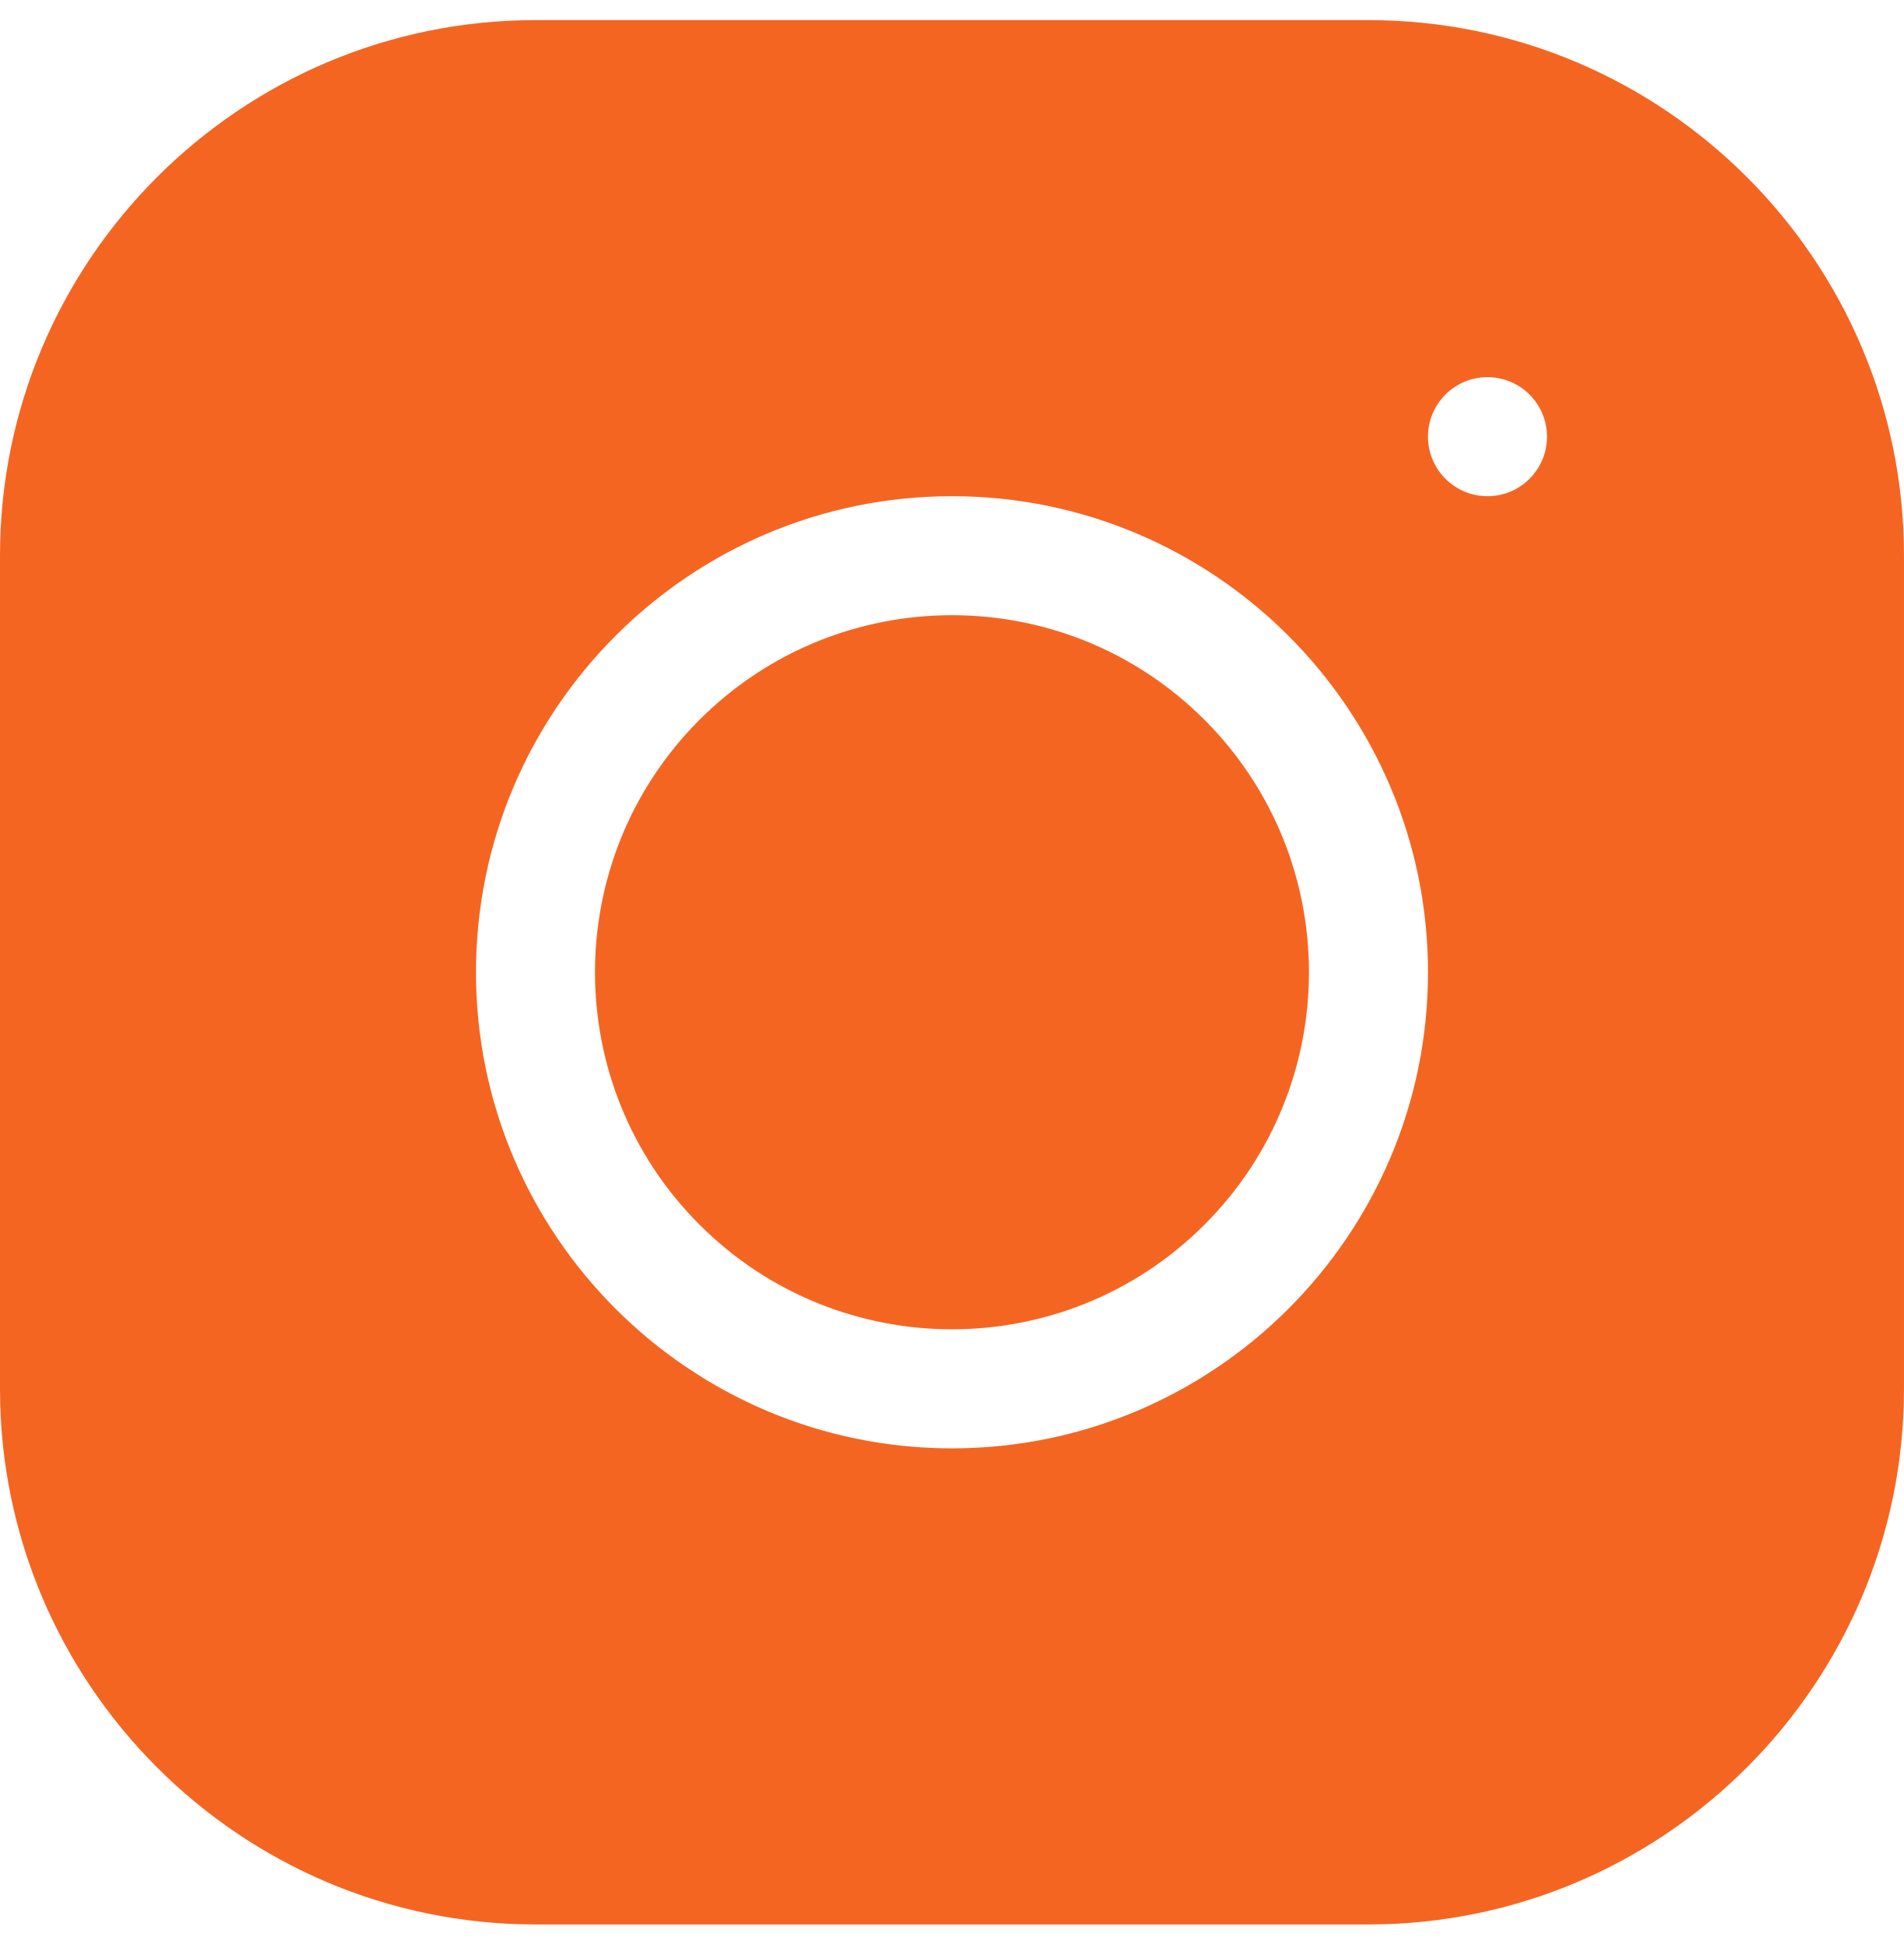
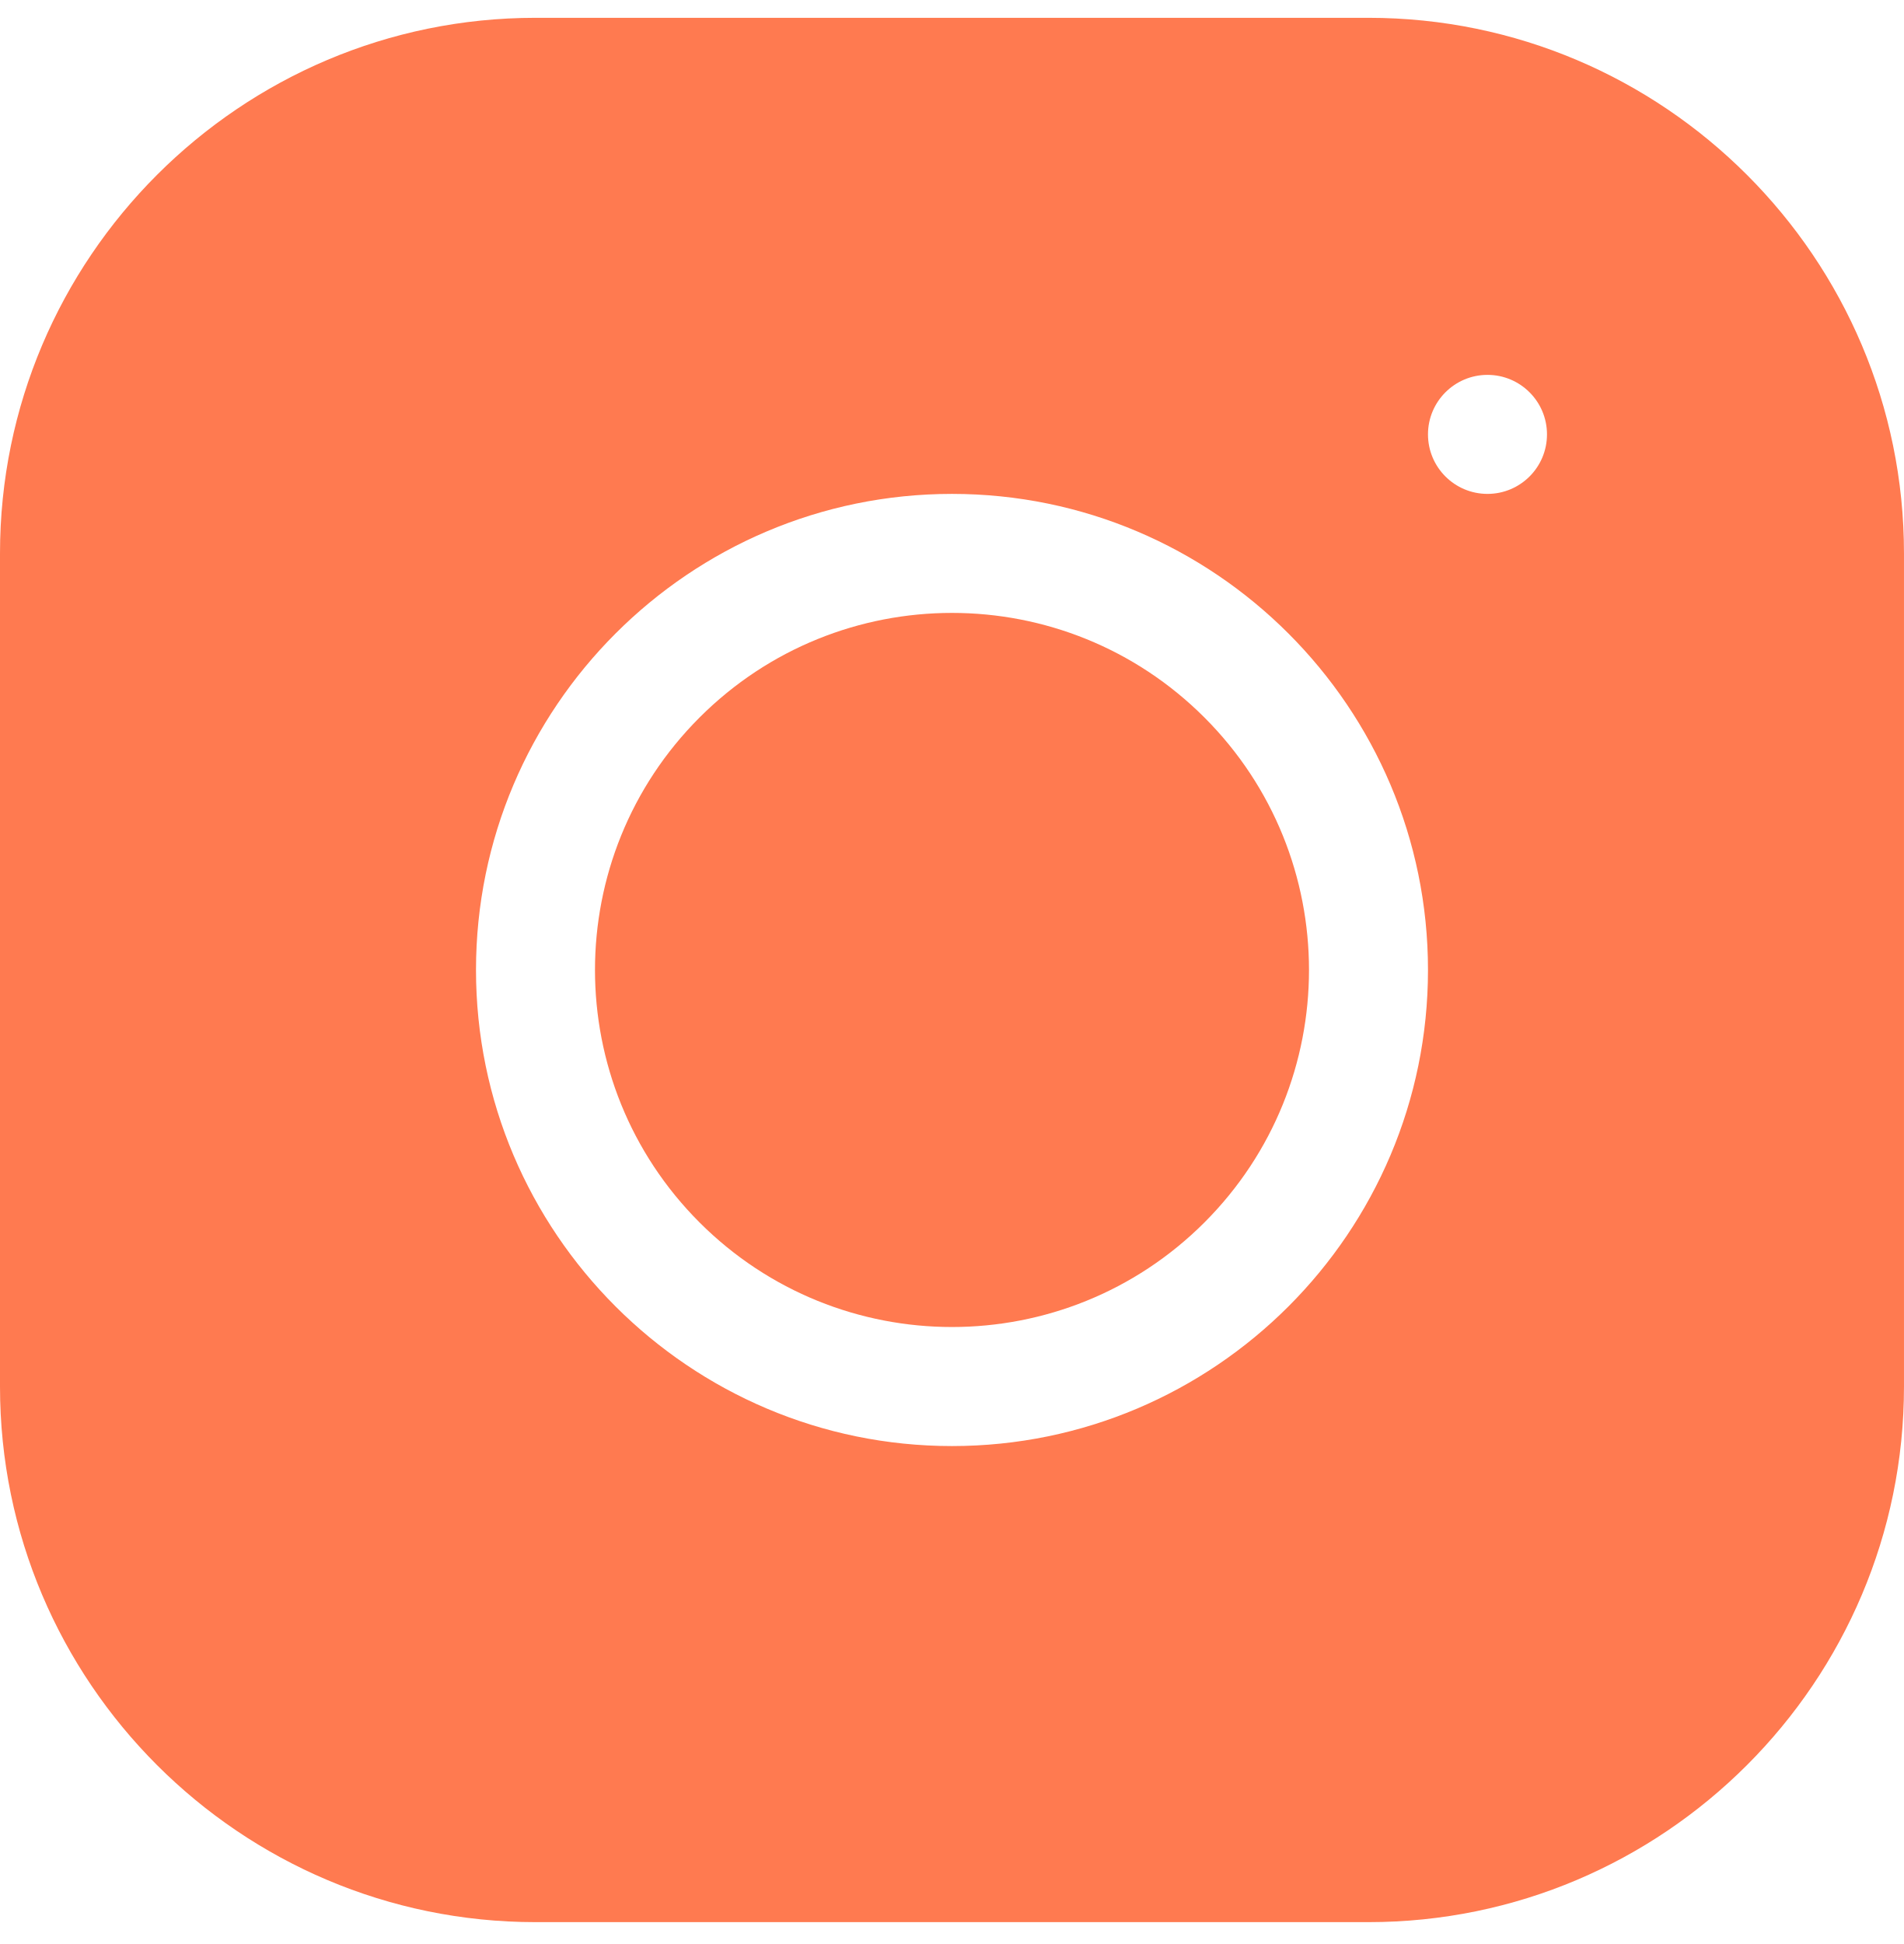
<svg xmlns="http://www.w3.org/2000/svg" width="48" height="49" viewBox="0 0 48 49" fill="none">
-   <g id="Instagram">
-     <g id="Instagram_2">
-       <path id="Vector" d="M30.364 18.142C33.878 21.657 33.878 27.356 30.364 30.87C26.849 34.385 21.151 34.385 17.636 30.87C14.121 27.356 14.121 21.657 17.636 18.142C21.151 14.628 26.849 14.628 30.364 18.142Z" fill="#F56522" />
-       <path id="Vector_2" d="M34.5 0.507H13.5C6.056 0.507 0 6.562 0 14.007V35.007C0 42.451 6.056 48.507 13.5 48.507H34.5C41.944 48.507 48 42.451 48 35.007V14.007C48 6.562 41.944 0.507 34.5 0.507ZM24 36.507C17.383 36.507 12 31.125 12 24.507C12 17.889 17.383 12.507 24 12.507C30.617 12.507 36 17.889 36 24.507C36 31.125 30.617 36.507 24 36.507ZM37.5 12.507C36.672 12.507 36 11.835 36 11.007C36 10.178 36.672 9.507 37.5 9.507C38.328 9.507 39 10.178 39 11.007C39 11.835 38.328 12.507 37.5 12.507Z" fill="#F56522" />
-     </g>
-   </g>
+   <path d="M30.364 18.085C33.879 21.599 33.879 27.298 30.364 30.813C26.849 34.327 21.151 34.327 17.636 30.813C14.121 27.298 14.121 21.599 17.636 18.085C21.151 14.57 26.849 14.57 30.364 18.085Z" fill="#FF7A50" />
+   <path d="M34.5 0.449H13.5C6.056 0.449 0 6.505 0 13.949V34.949C0 42.394 6.056 48.449 13.5 48.449H34.5C41.944 48.449 48 42.394 48 34.949V13.949C48 6.505 41.944 0.449 34.5 0.449ZM24 36.449C17.383 36.449 12 31.067 12 24.449C12 17.831 17.383 12.449 24 12.449C30.617 12.449 36 17.831 36 24.449C36 31.067 30.617 36.449 24 36.449ZM37.5 12.449C36.672 12.449 36 11.778 36 10.949C36 10.121 36.672 9.449 37.5 9.449C38.328 9.449 39 10.121 39 10.949C39 11.778 38.328 12.449 37.5 12.449Z" fill="#FF7A50" />
</svg>
